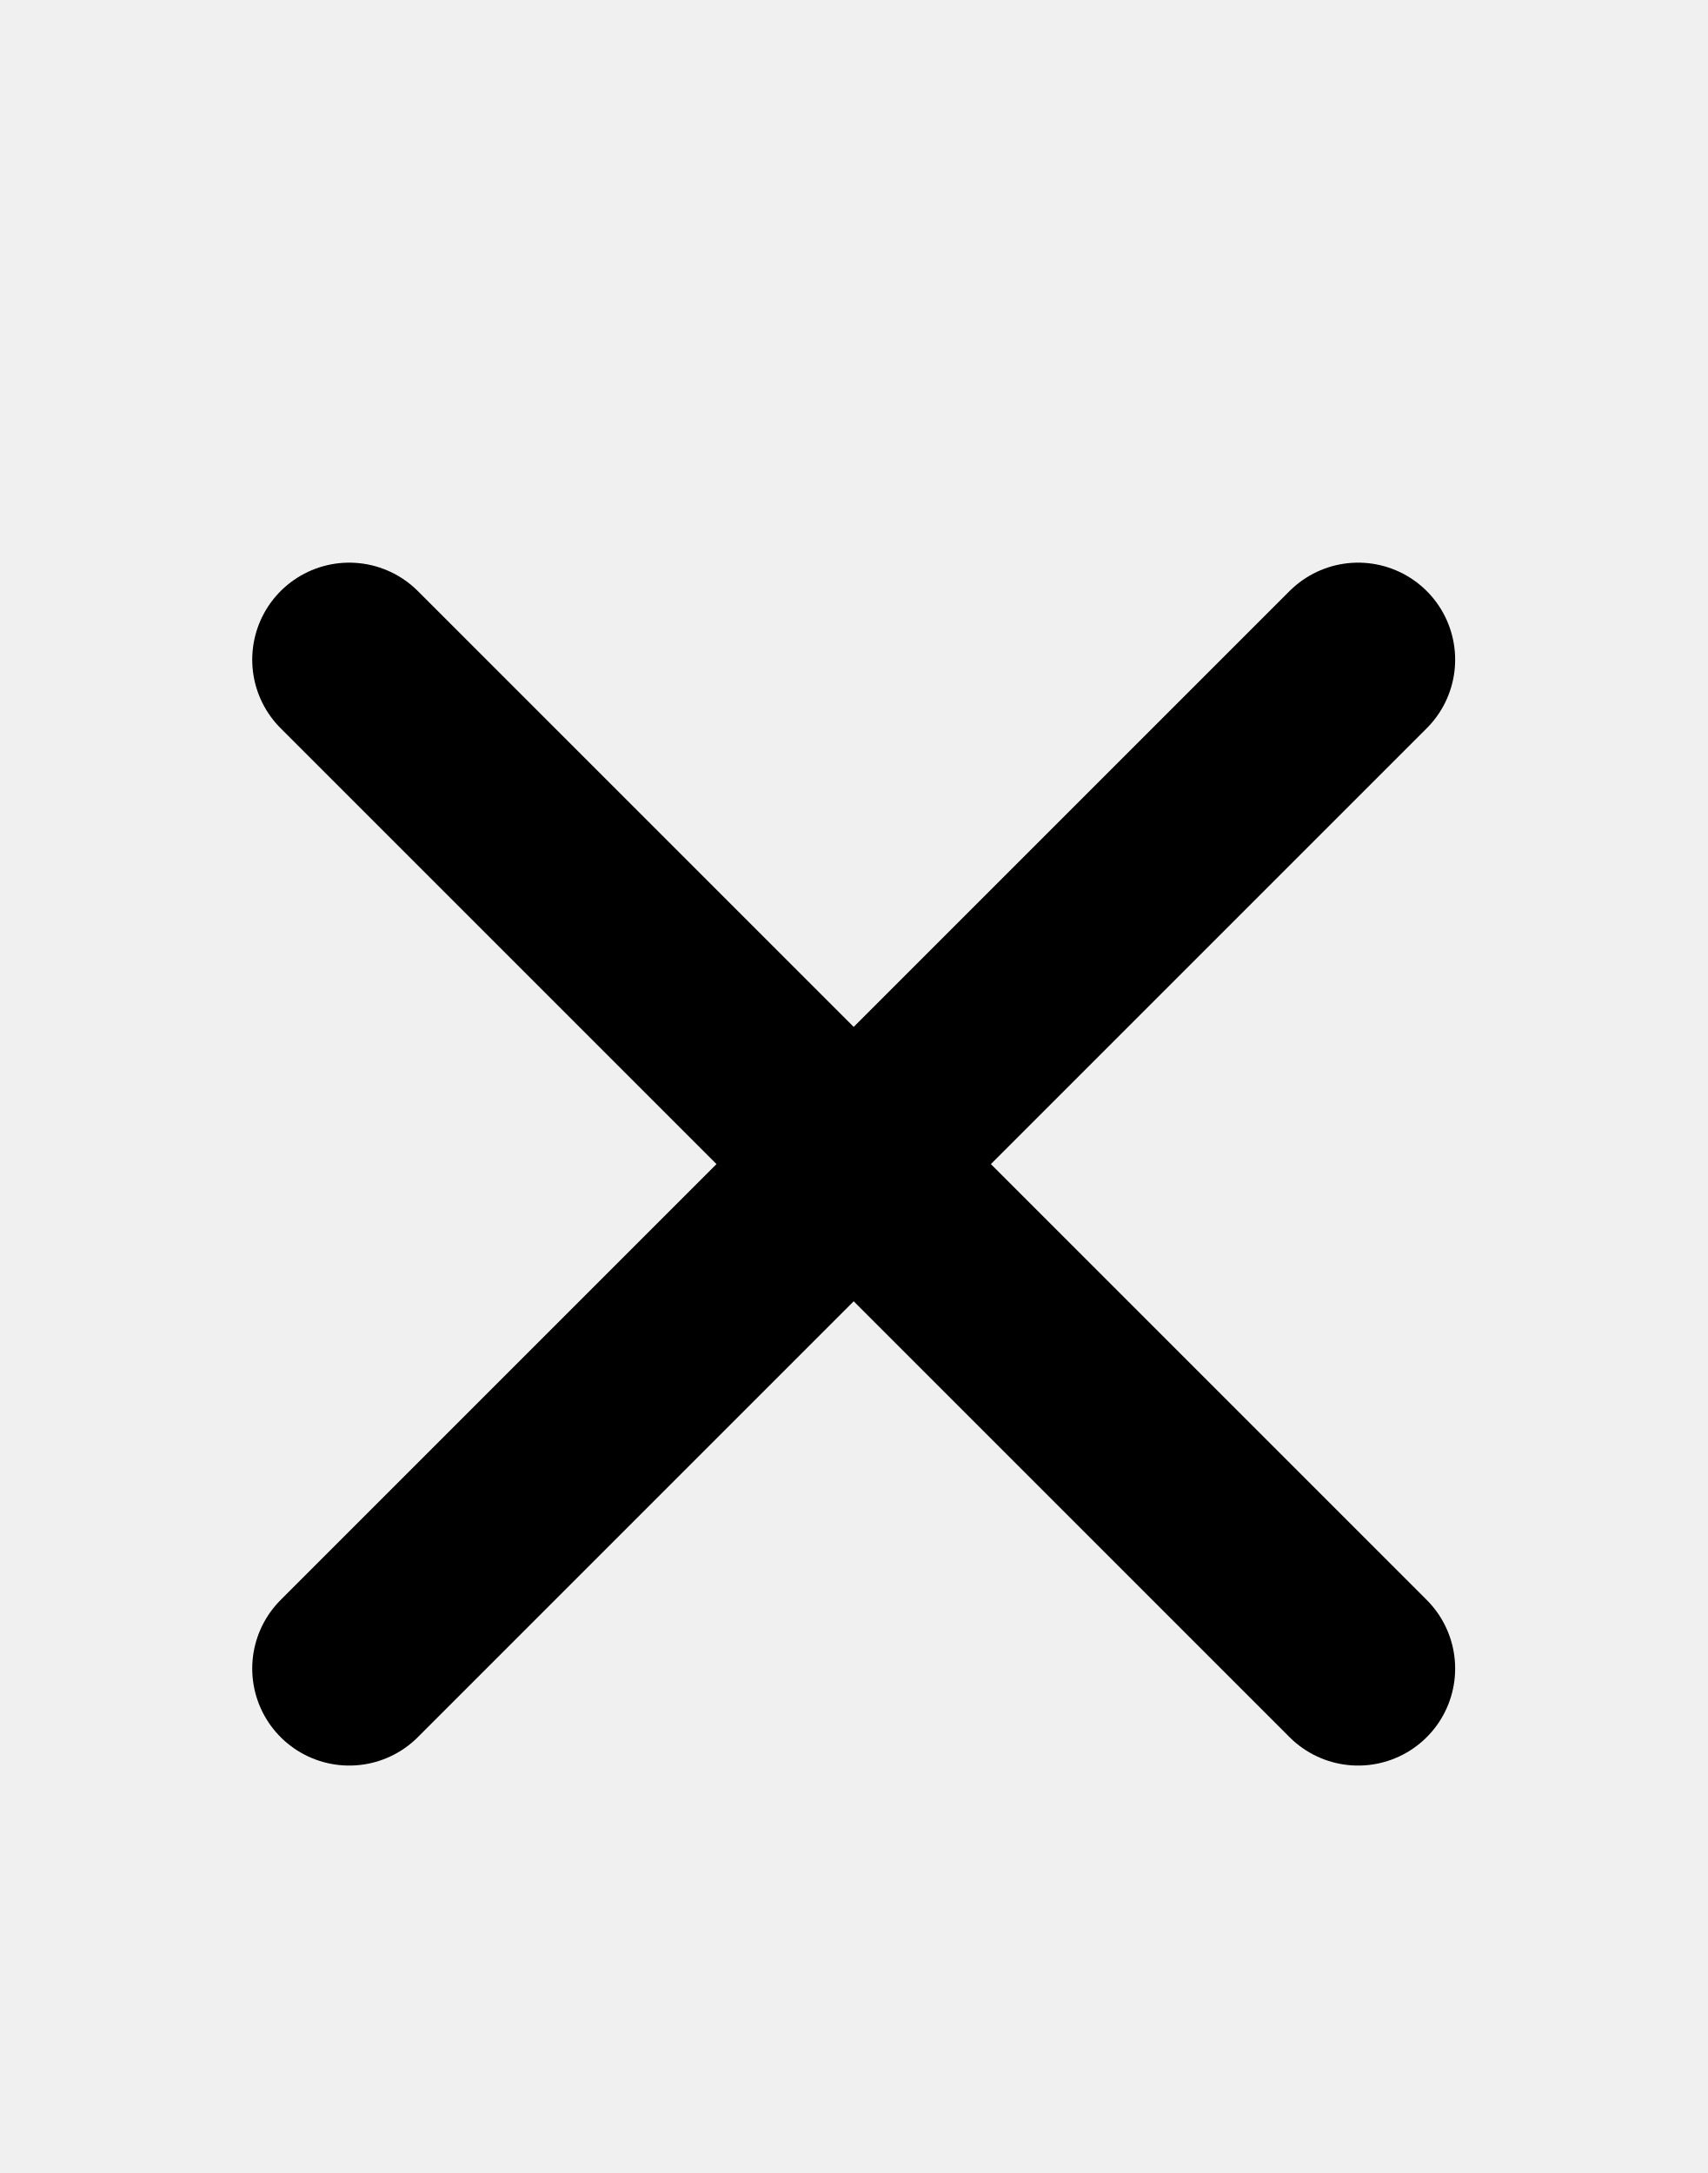
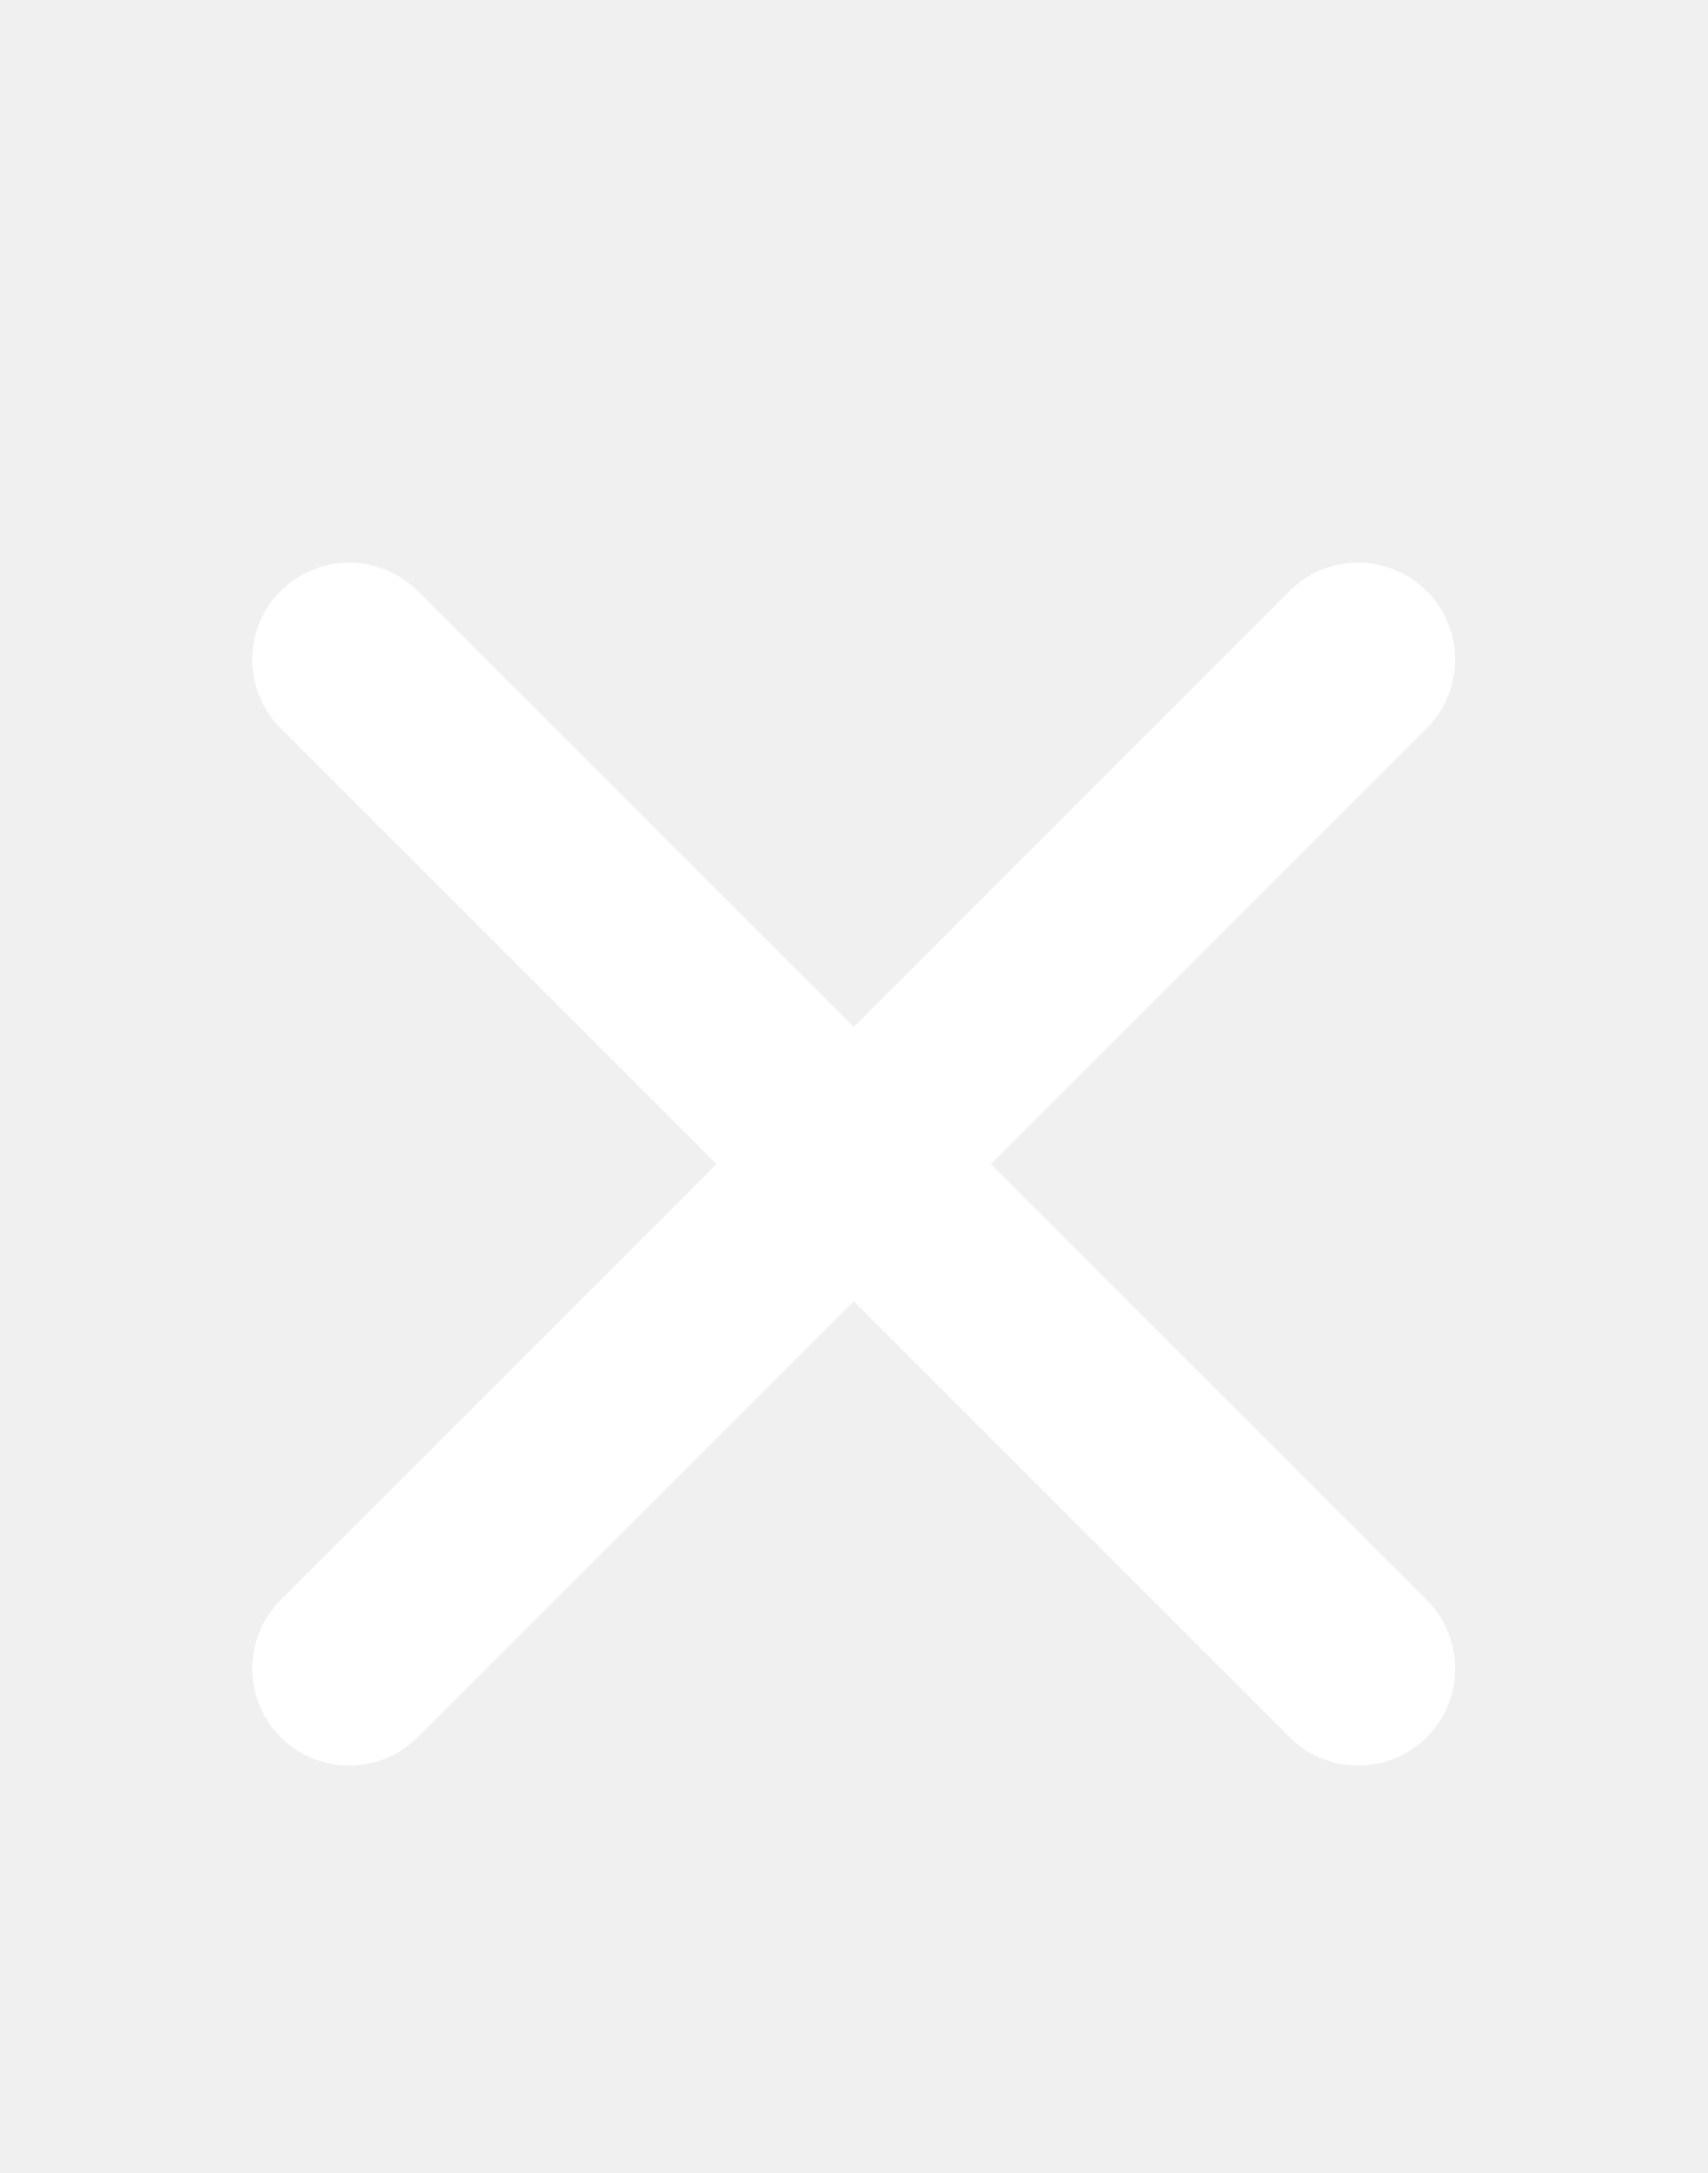
<svg xmlns="http://www.w3.org/2000/svg" width="11" height="14" viewBox="0 0 11 14" fill="none" aria-hidden="true">
-   <path d="M2.25 4.25L8.75 10.75M8.75 4.25L2.25 10.75" stroke="currentColor" stroke-width="1.25" stroke-linecap="round" />
+   <path d="M2.25 4.25L8.75 10.75M8.75 4.25L2.25 10.75" stroke="white" stroke-width="1.25" stroke-linecap="round" />
</svg>
